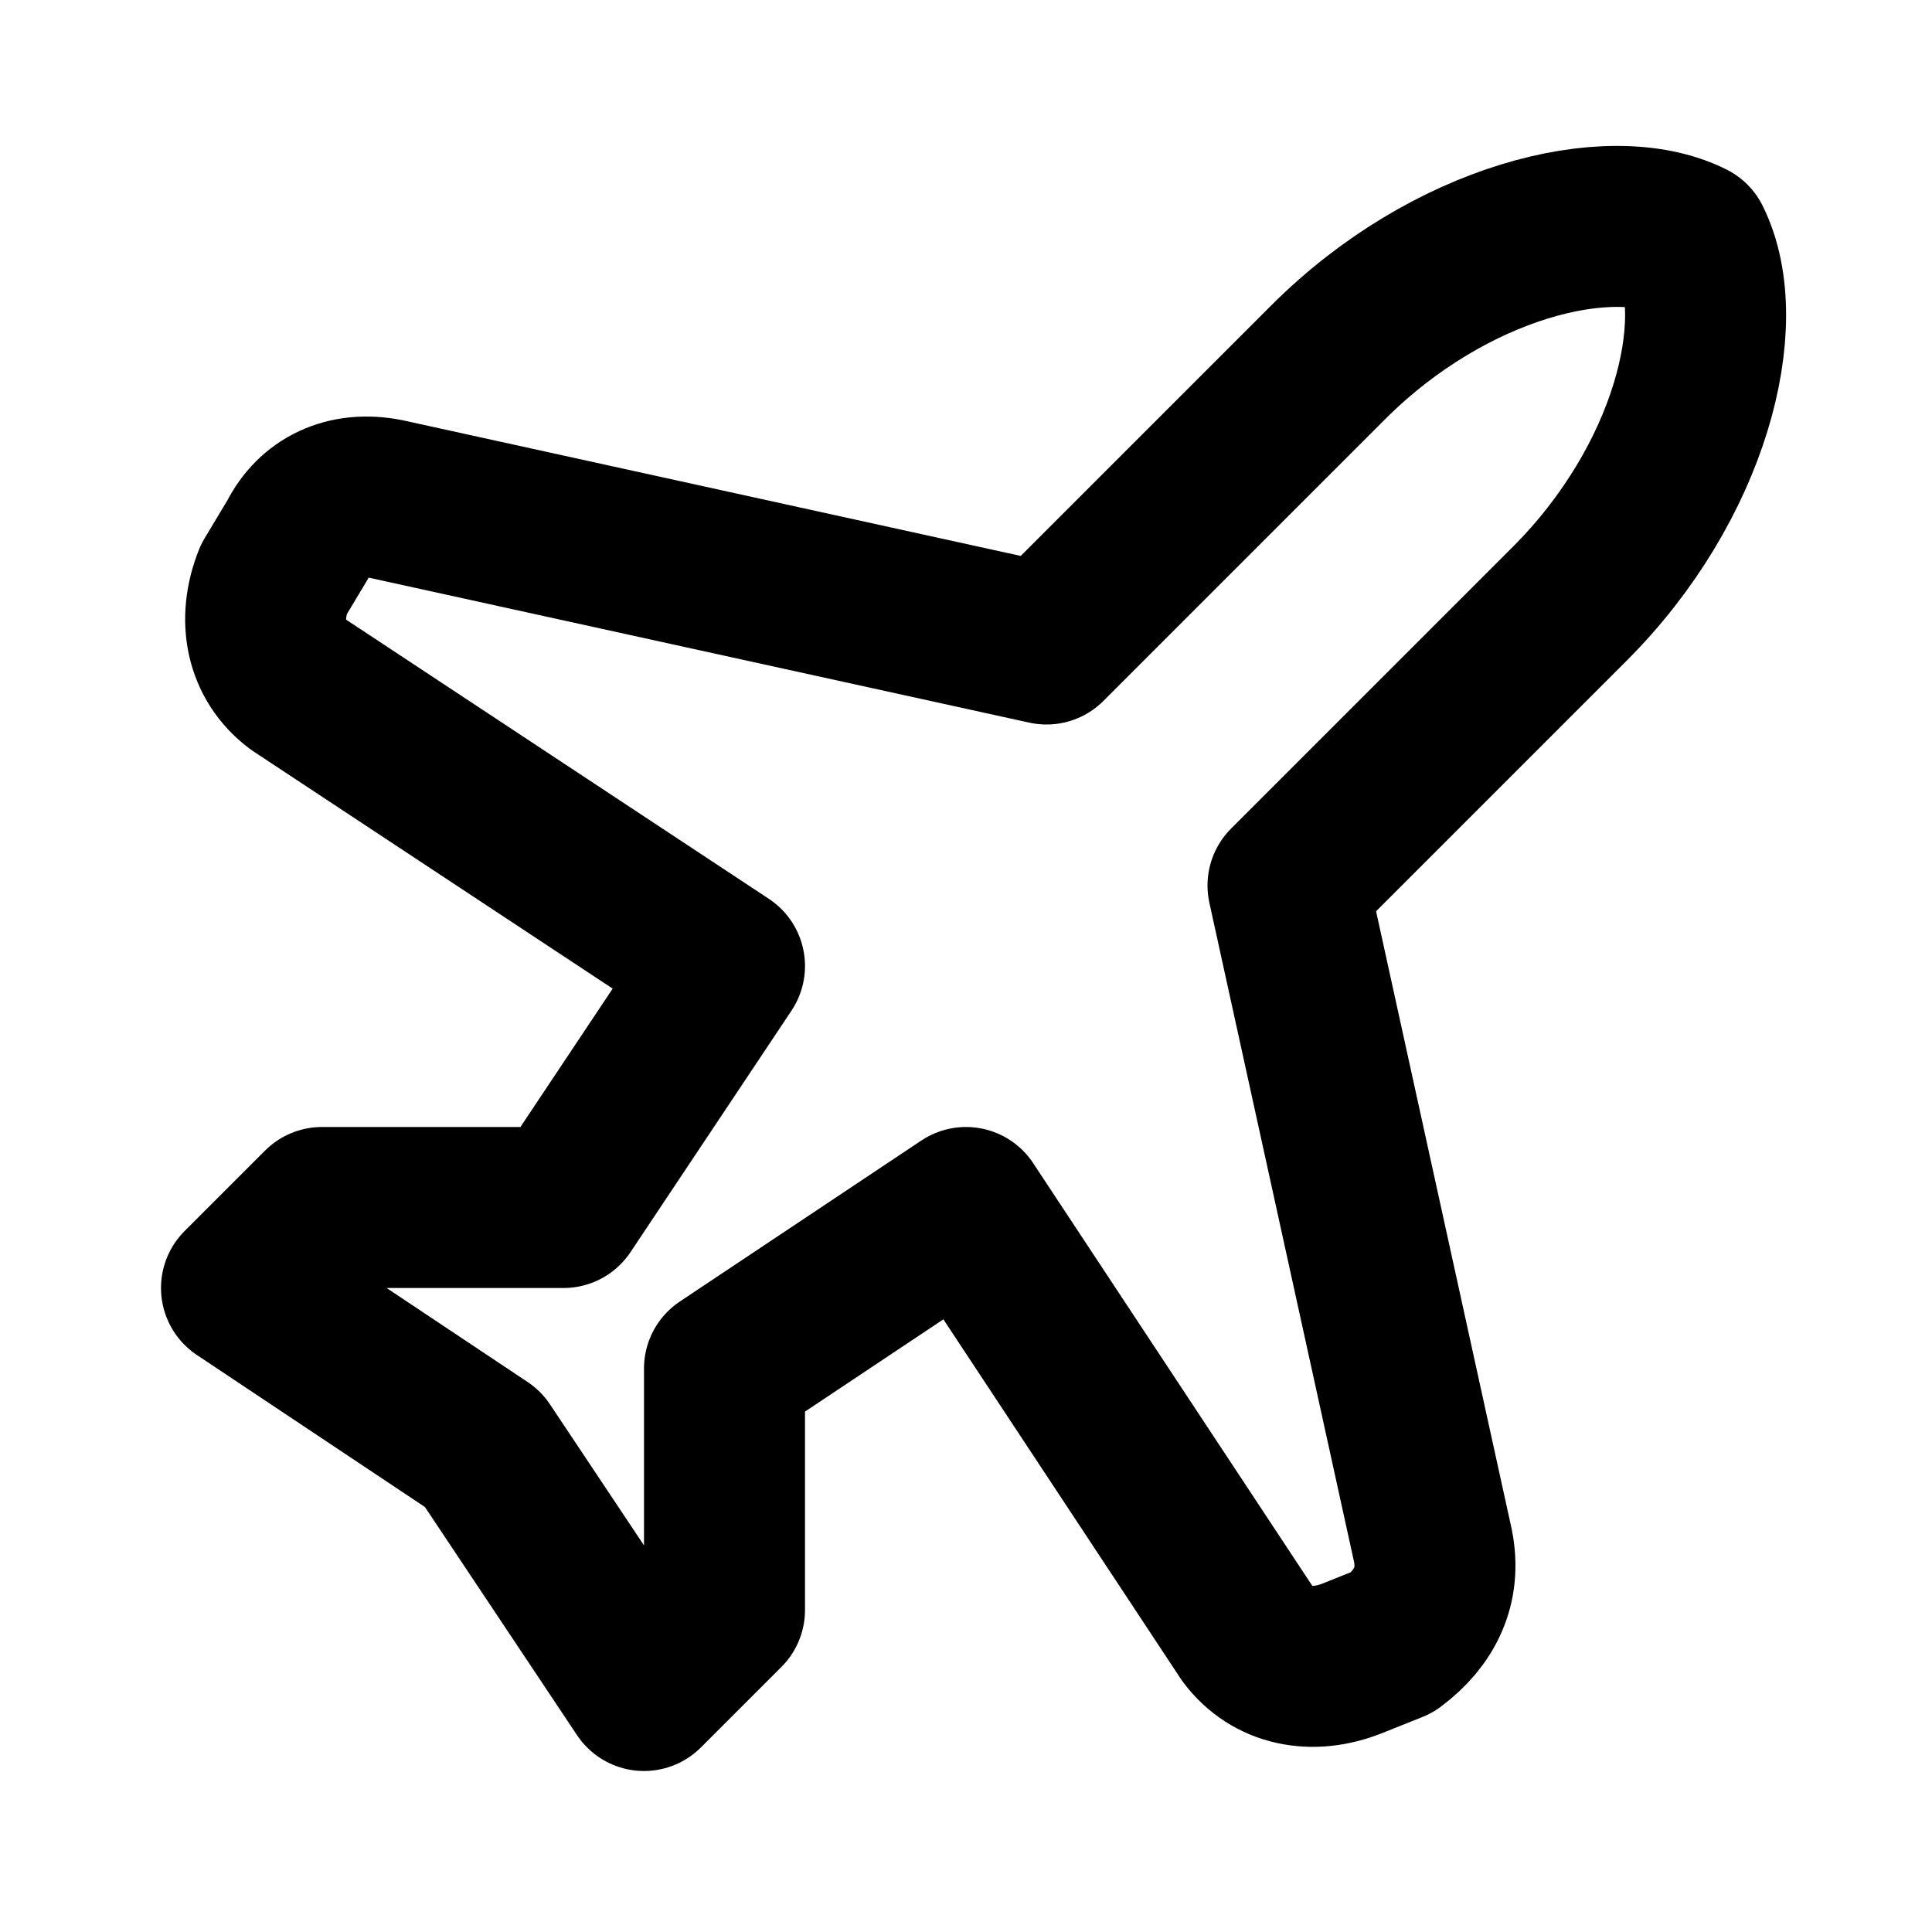
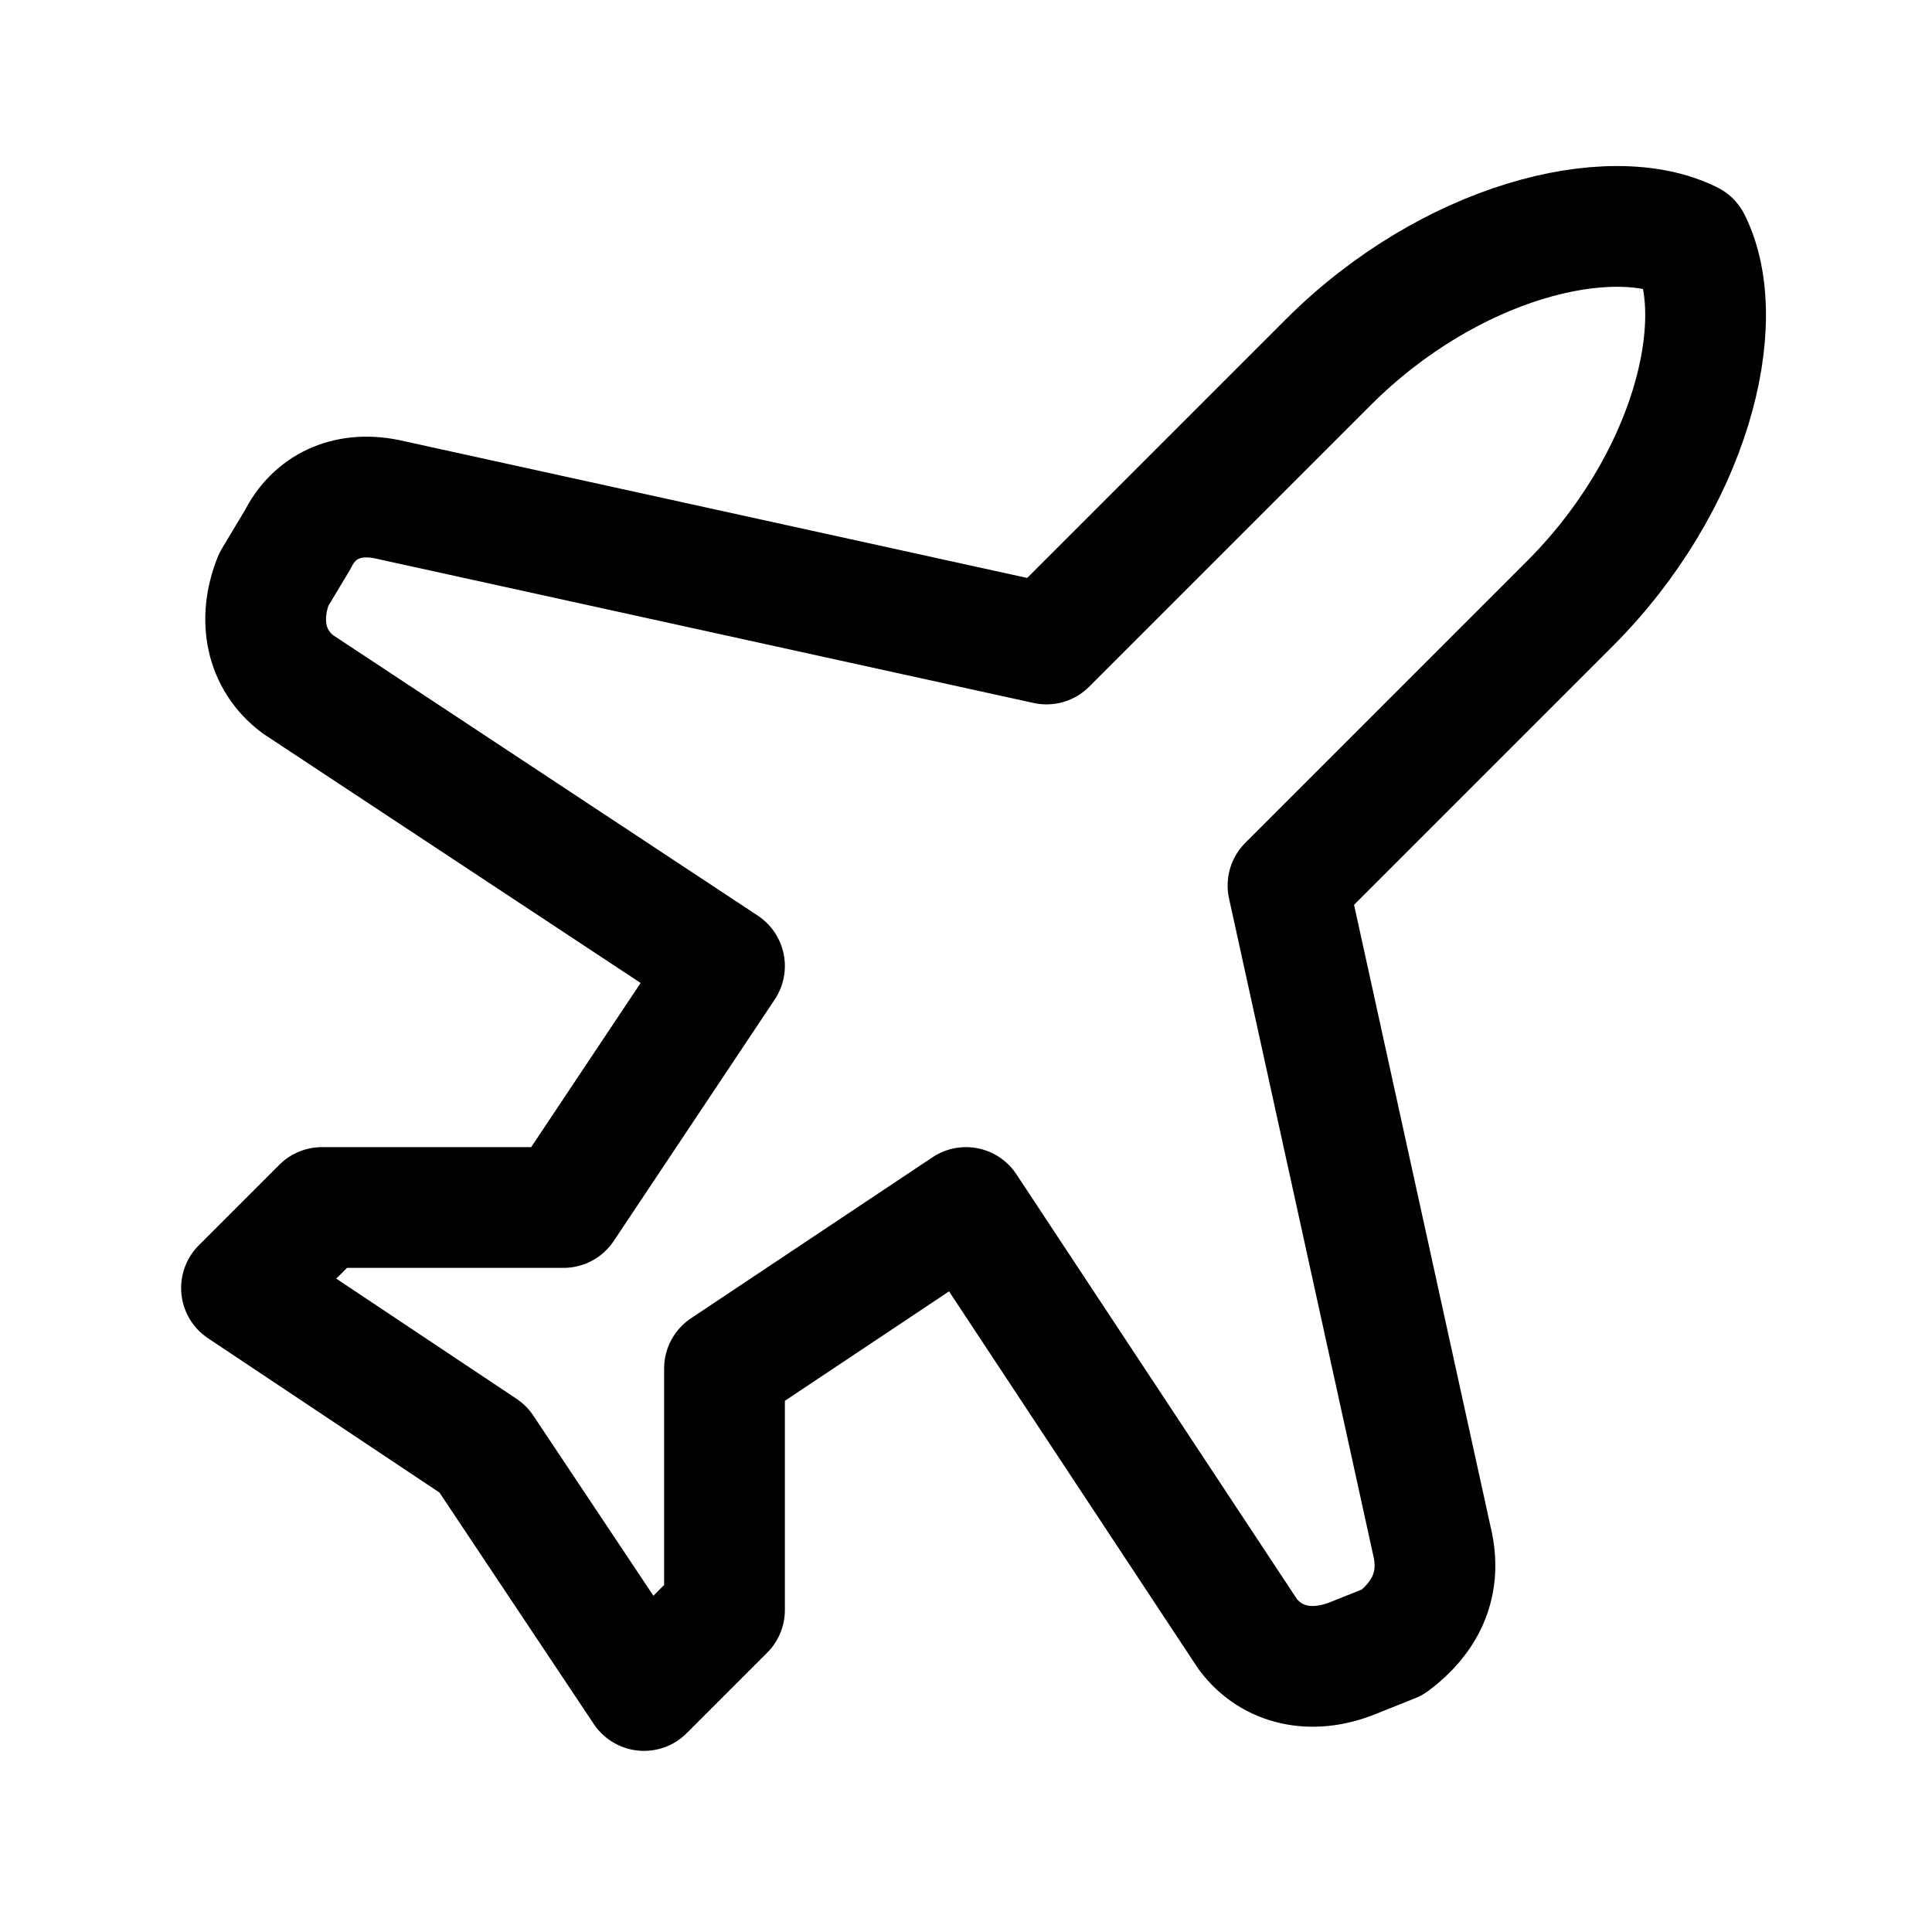
- <svg xmlns="http://www.w3.org/2000/svg" width="24" height="24" viewBox="0 0 24 24" fill="none" stroke="currentColor" stroke-width="2" stroke-linecap="round" stroke-linejoin="round" class="lucide lucide-plane-icon lucide-plane">
+ <svg xmlns="http://www.w3.org/2000/svg" width="24" height="24" viewBox="0 0 24 24" fill="none" stroke="currentColor" stroke-width="1.5" stroke-linecap="round" stroke-linejoin="round" class="lucide lucide-plane-icon lucide-plane">
  <path d="M17.8 19.2 16 11l3.5-3.5C21 6 21.5 4 21 3c-1-.5-3 0-4.5 1.5L13 8 4.8 6.2c-.5-.1-.9.1-1.1.5l-.3.5c-.2.5-.1 1 .3 1.3L9 12l-2 3H4l-1 1 3 2 2 3 1-1v-3l3-2 3.5 5.3c.3.4.8.5 1.3.3l.5-.2c.4-.3.6-.7.5-1.2z" />
</svg>
